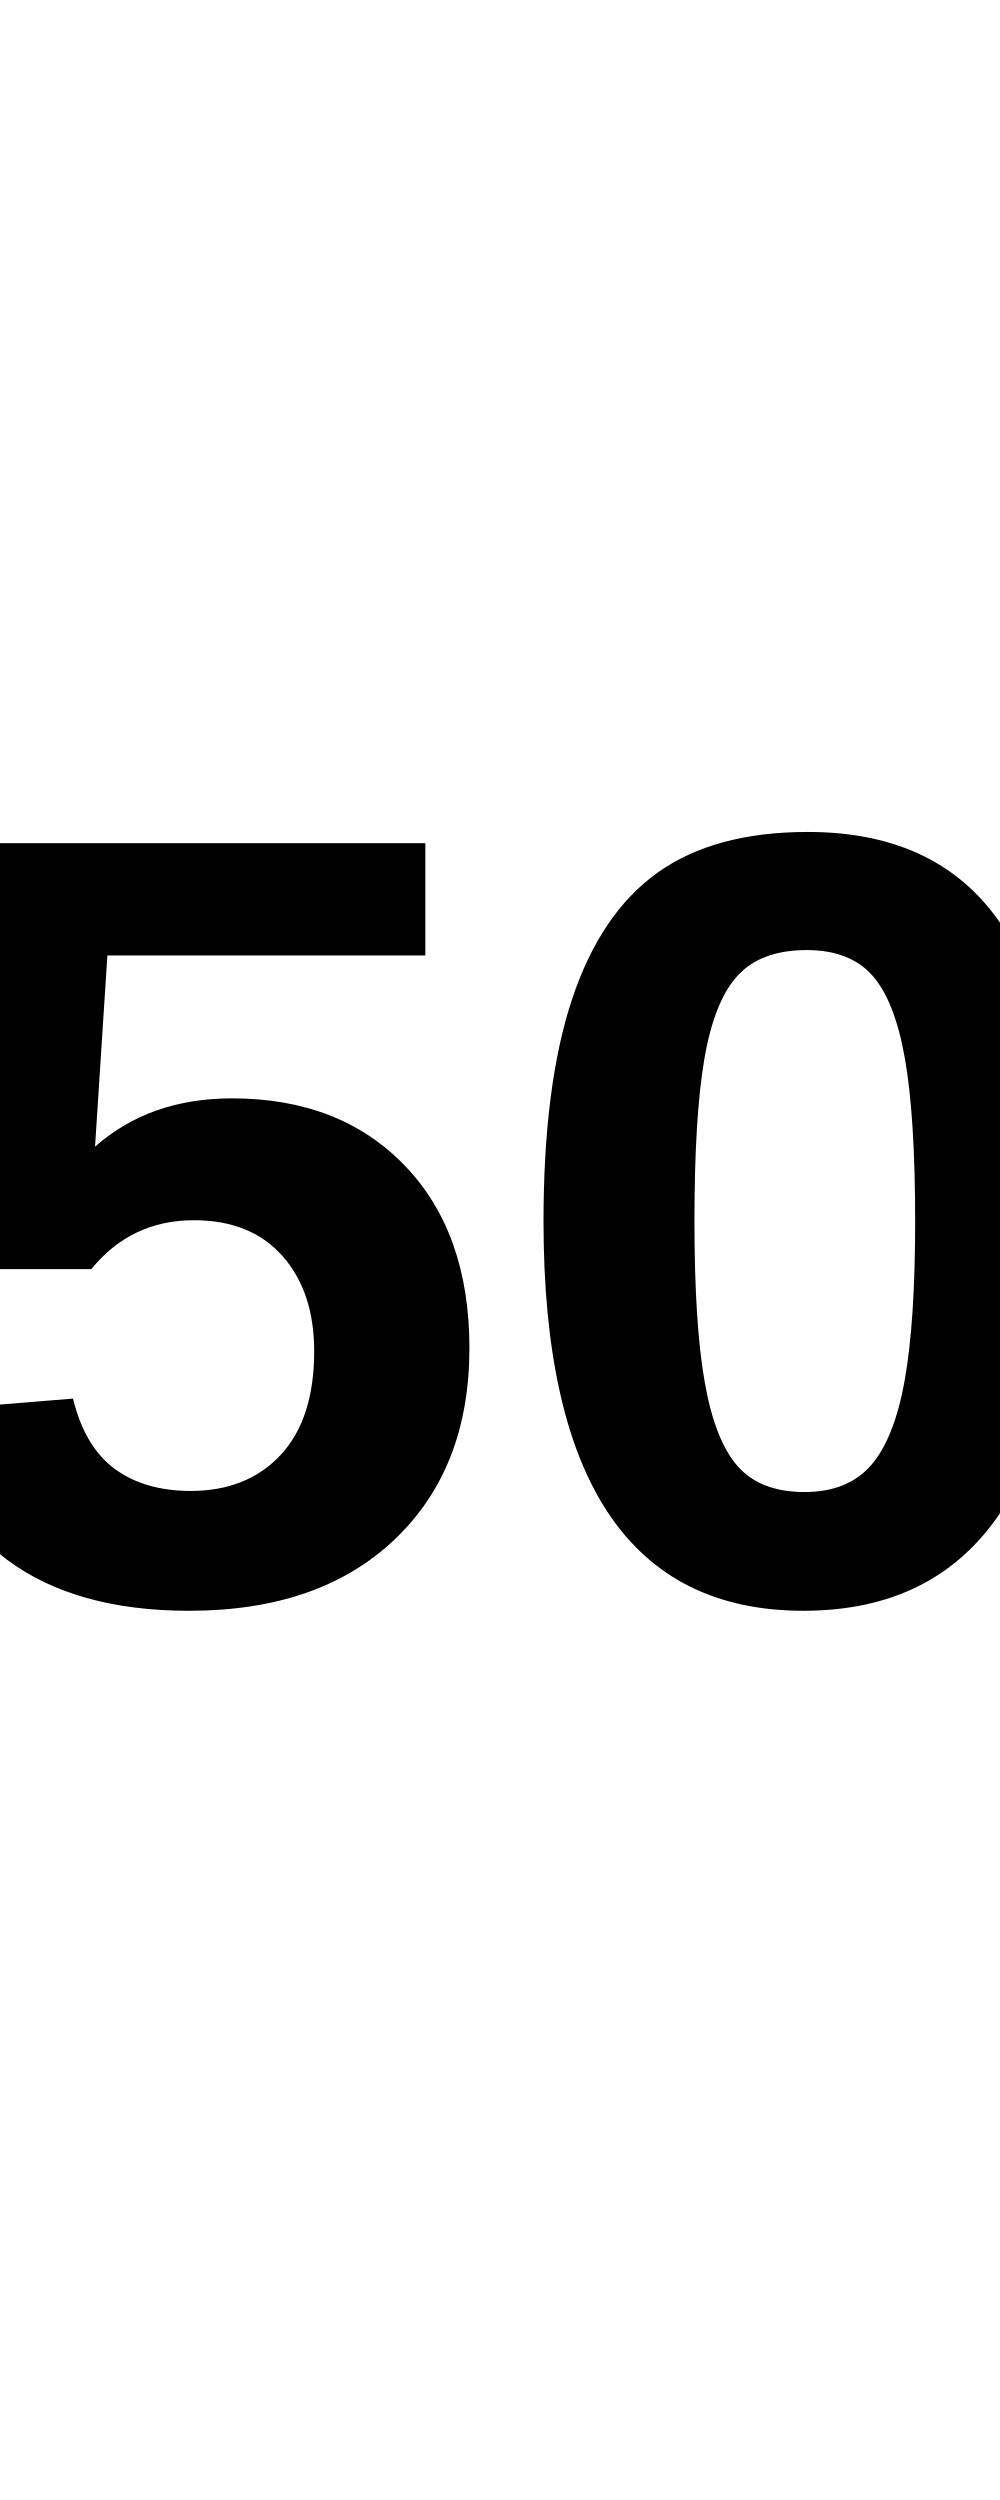
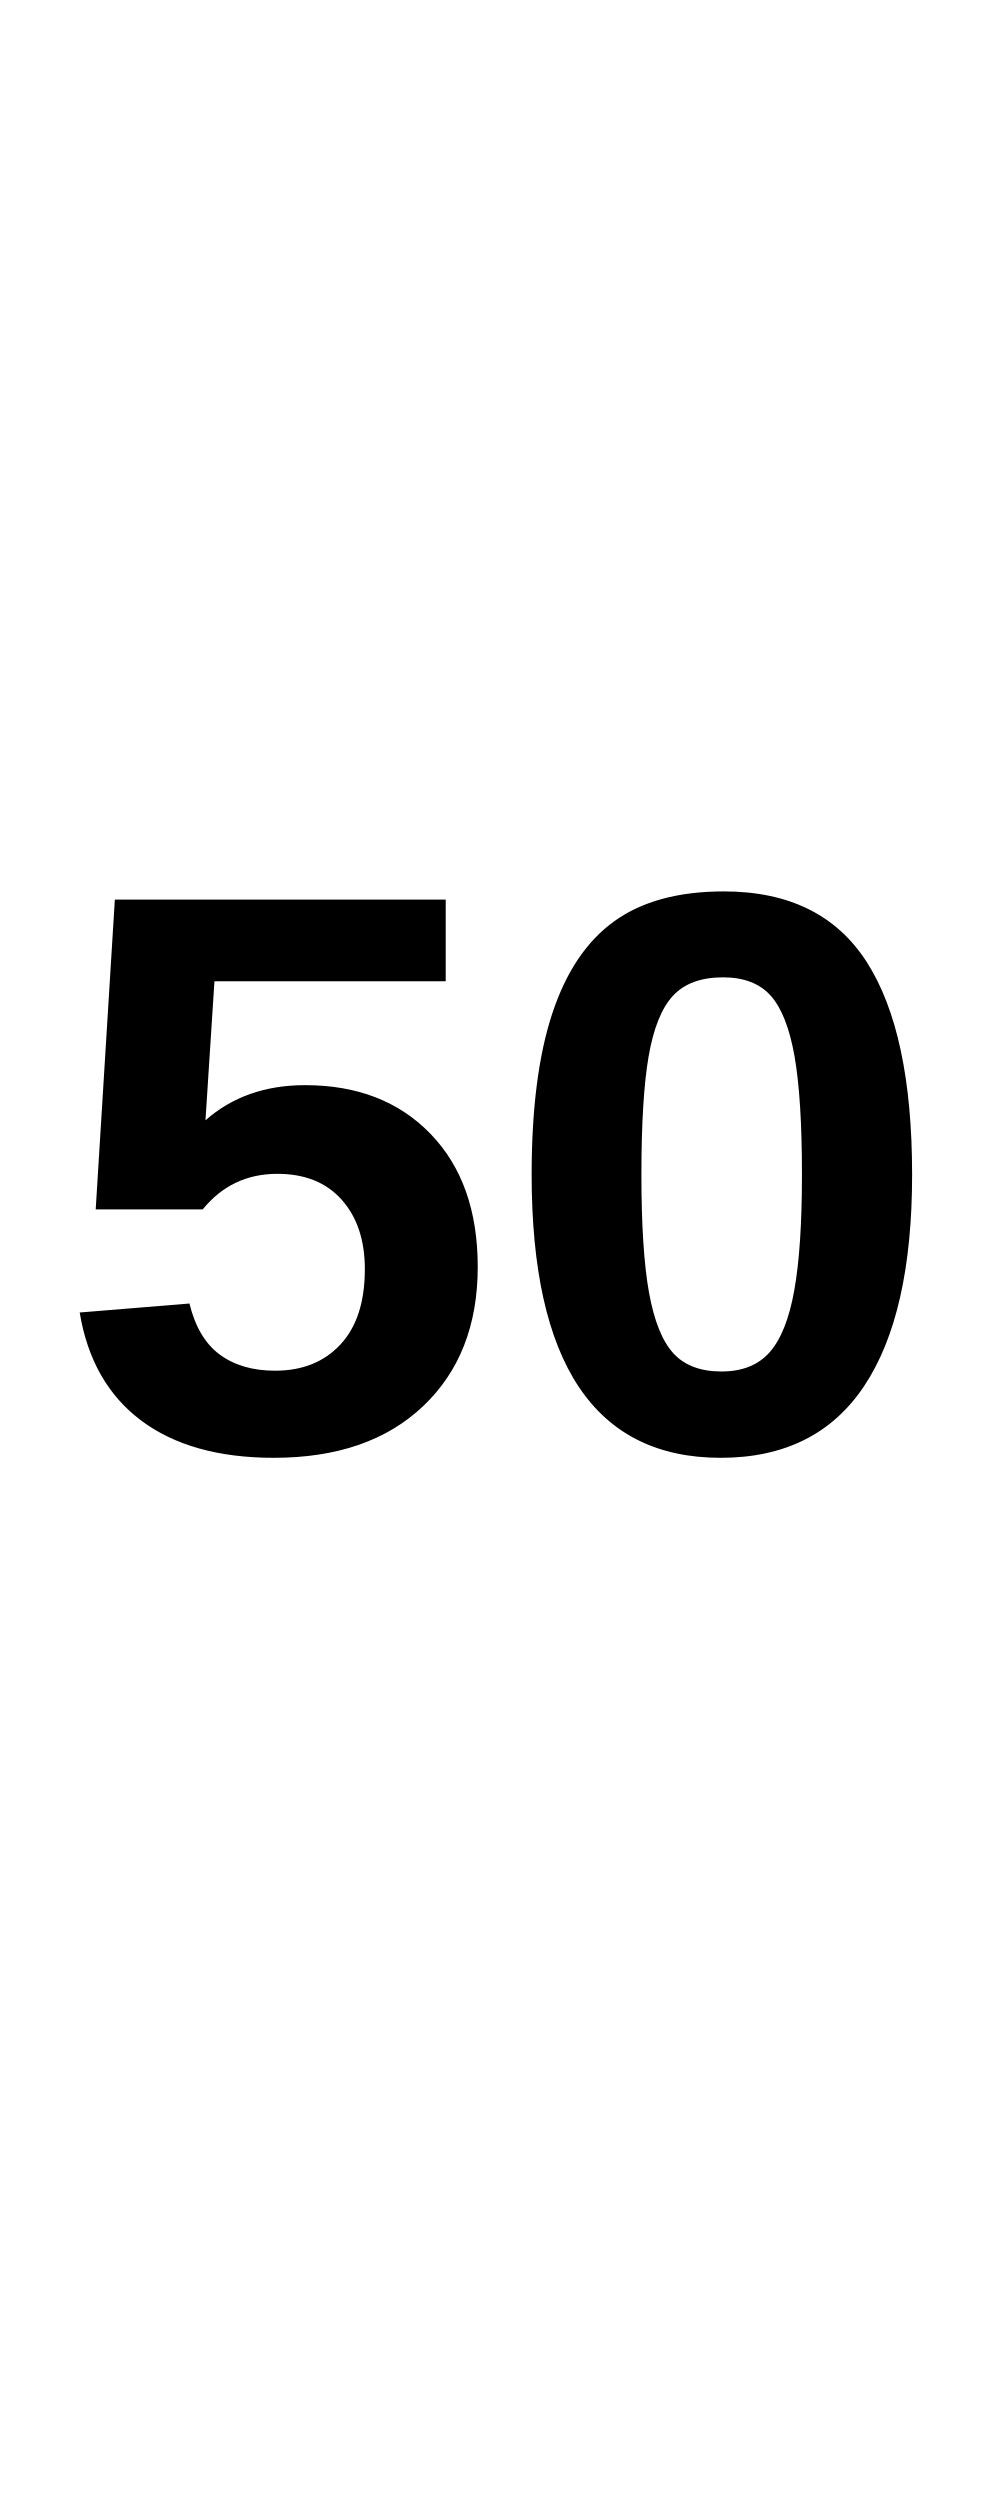
<svg xmlns="http://www.w3.org/2000/svg" preserveAspectRatio="none" viewBox="0 0 200 500" fill="none">
-   <text x="100" y="320" font-family="Arial, Helvetica, sans-serif" font-size="220" font-weight="900" fill="#000000" text-anchor="middle">50</text>
+   <text x="100" y="290" font-family="Arial, Helvetica, sans-serif" font-size="160" font-weight="900" fill="#000000" text-anchor="middle" textLength="160" lengthAdjust="spacingAndGlyphs">50</text>
</svg>
